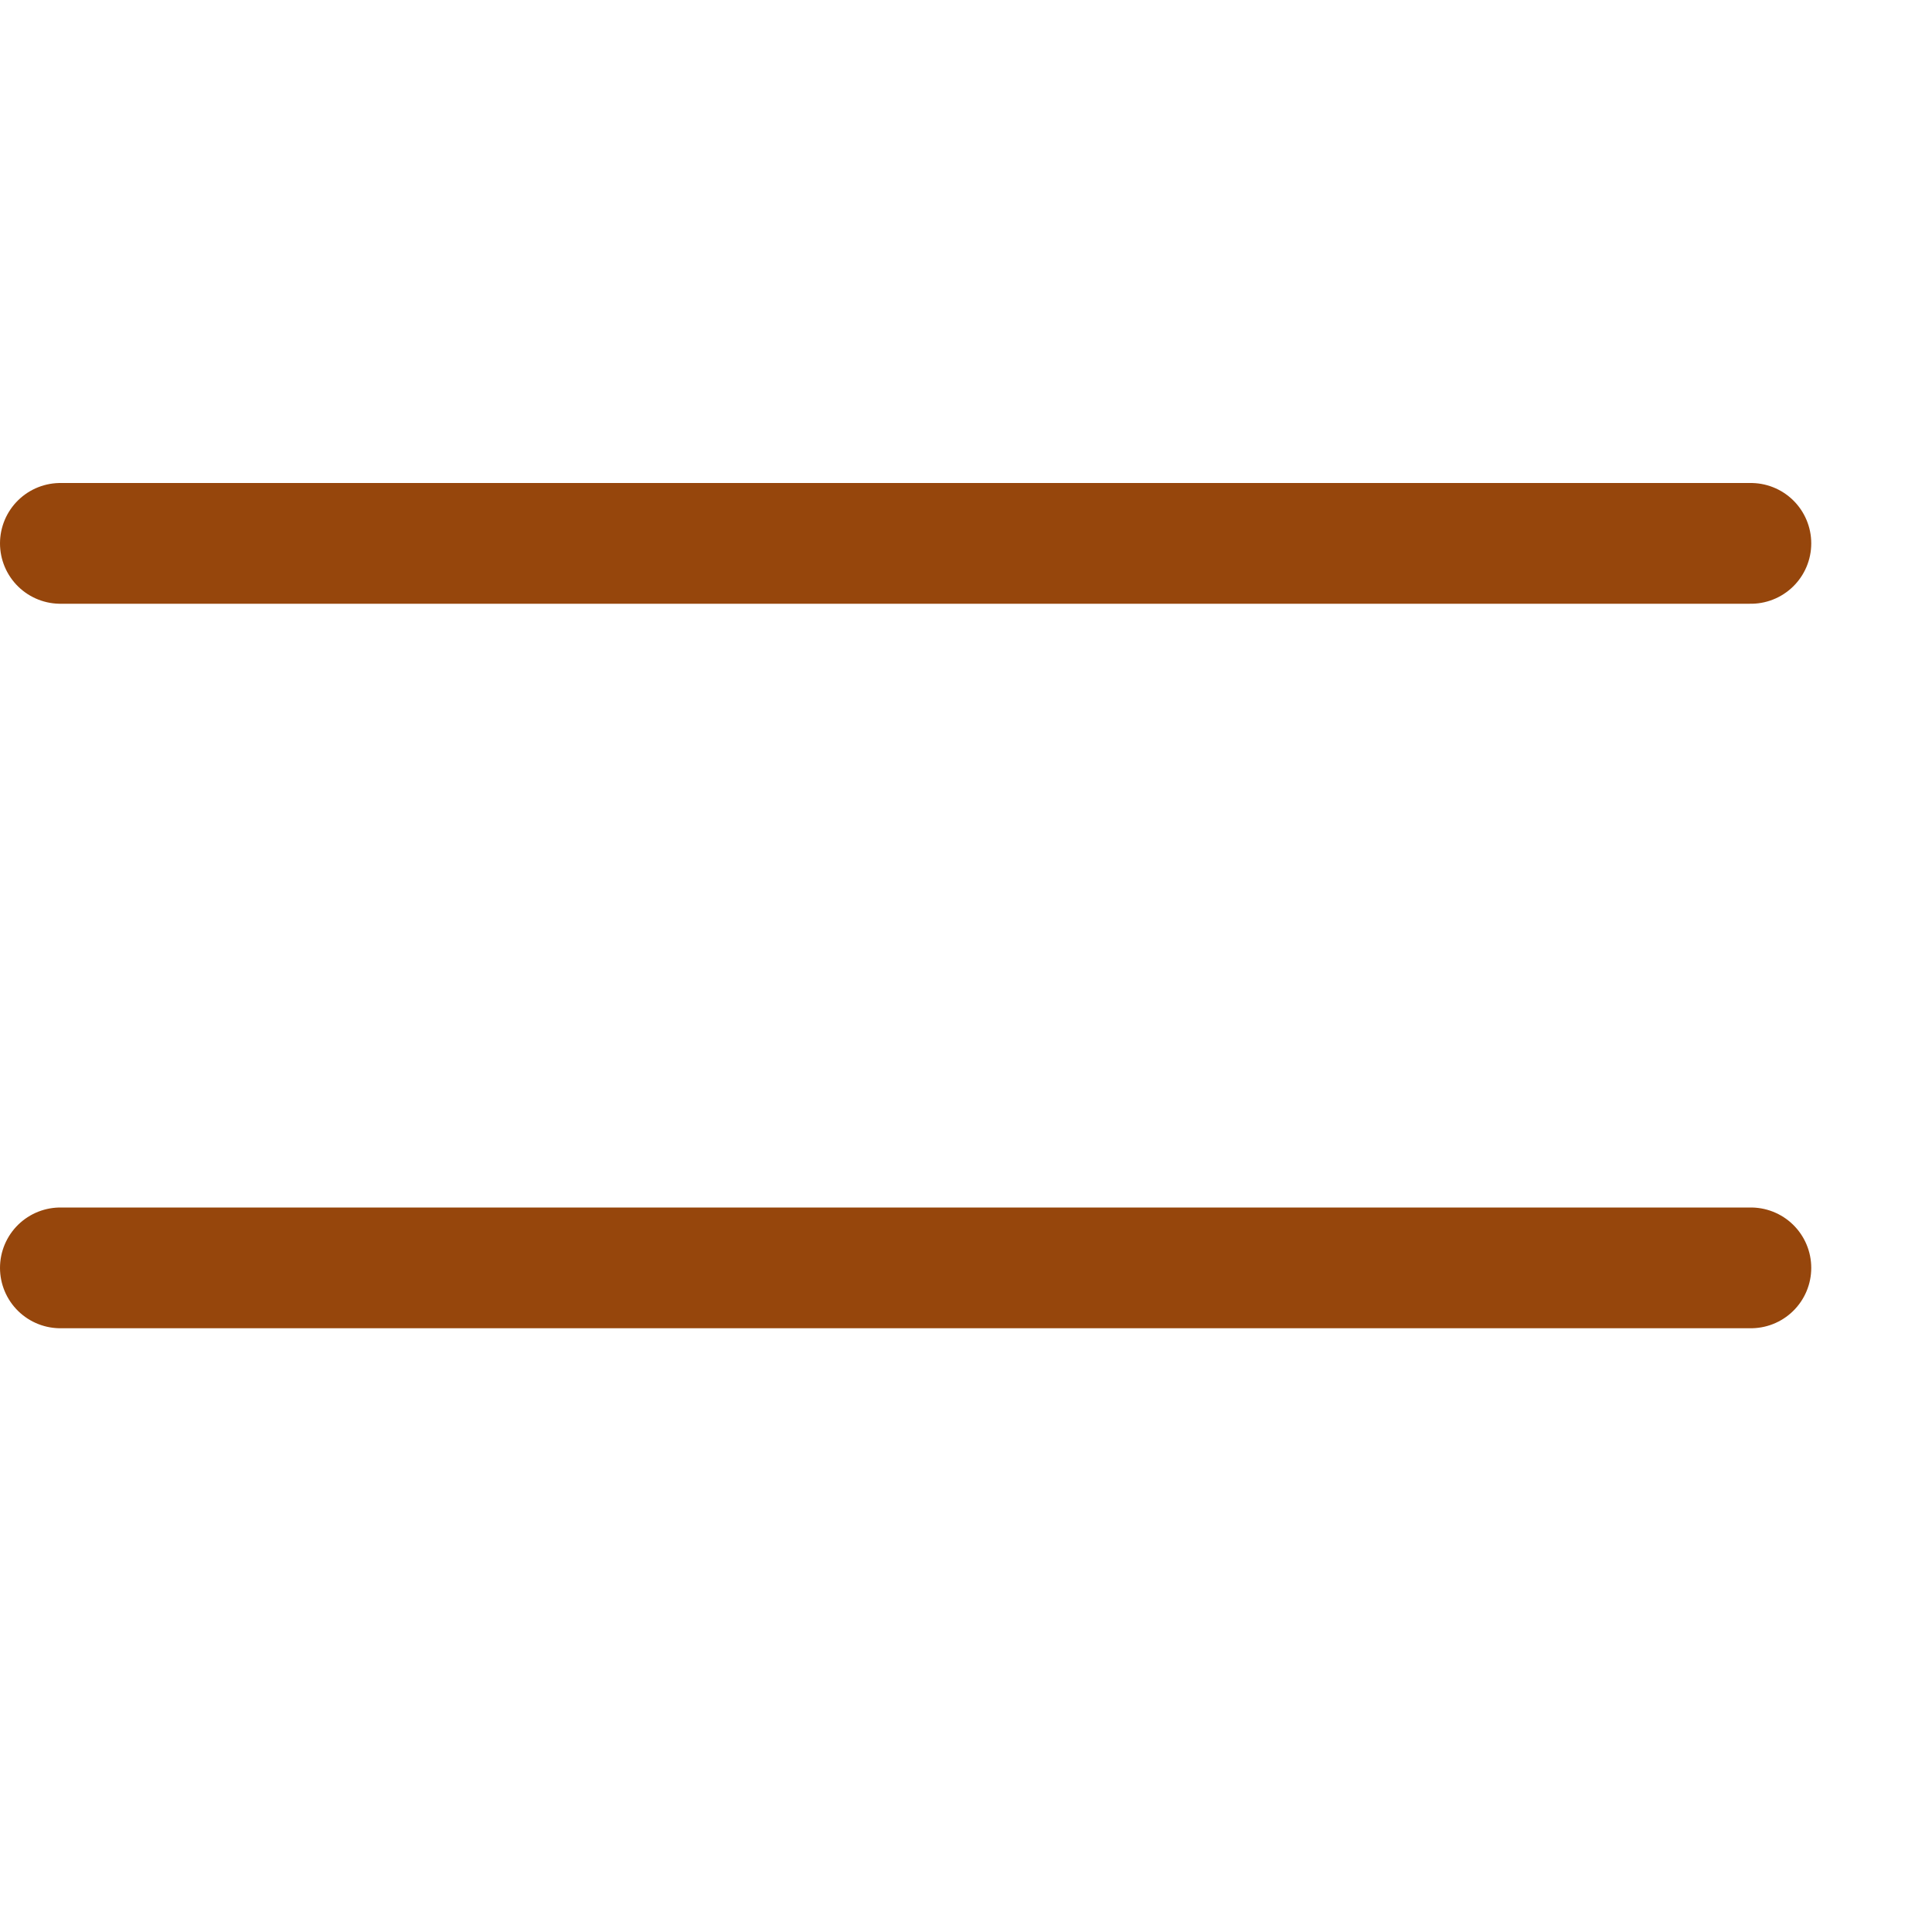
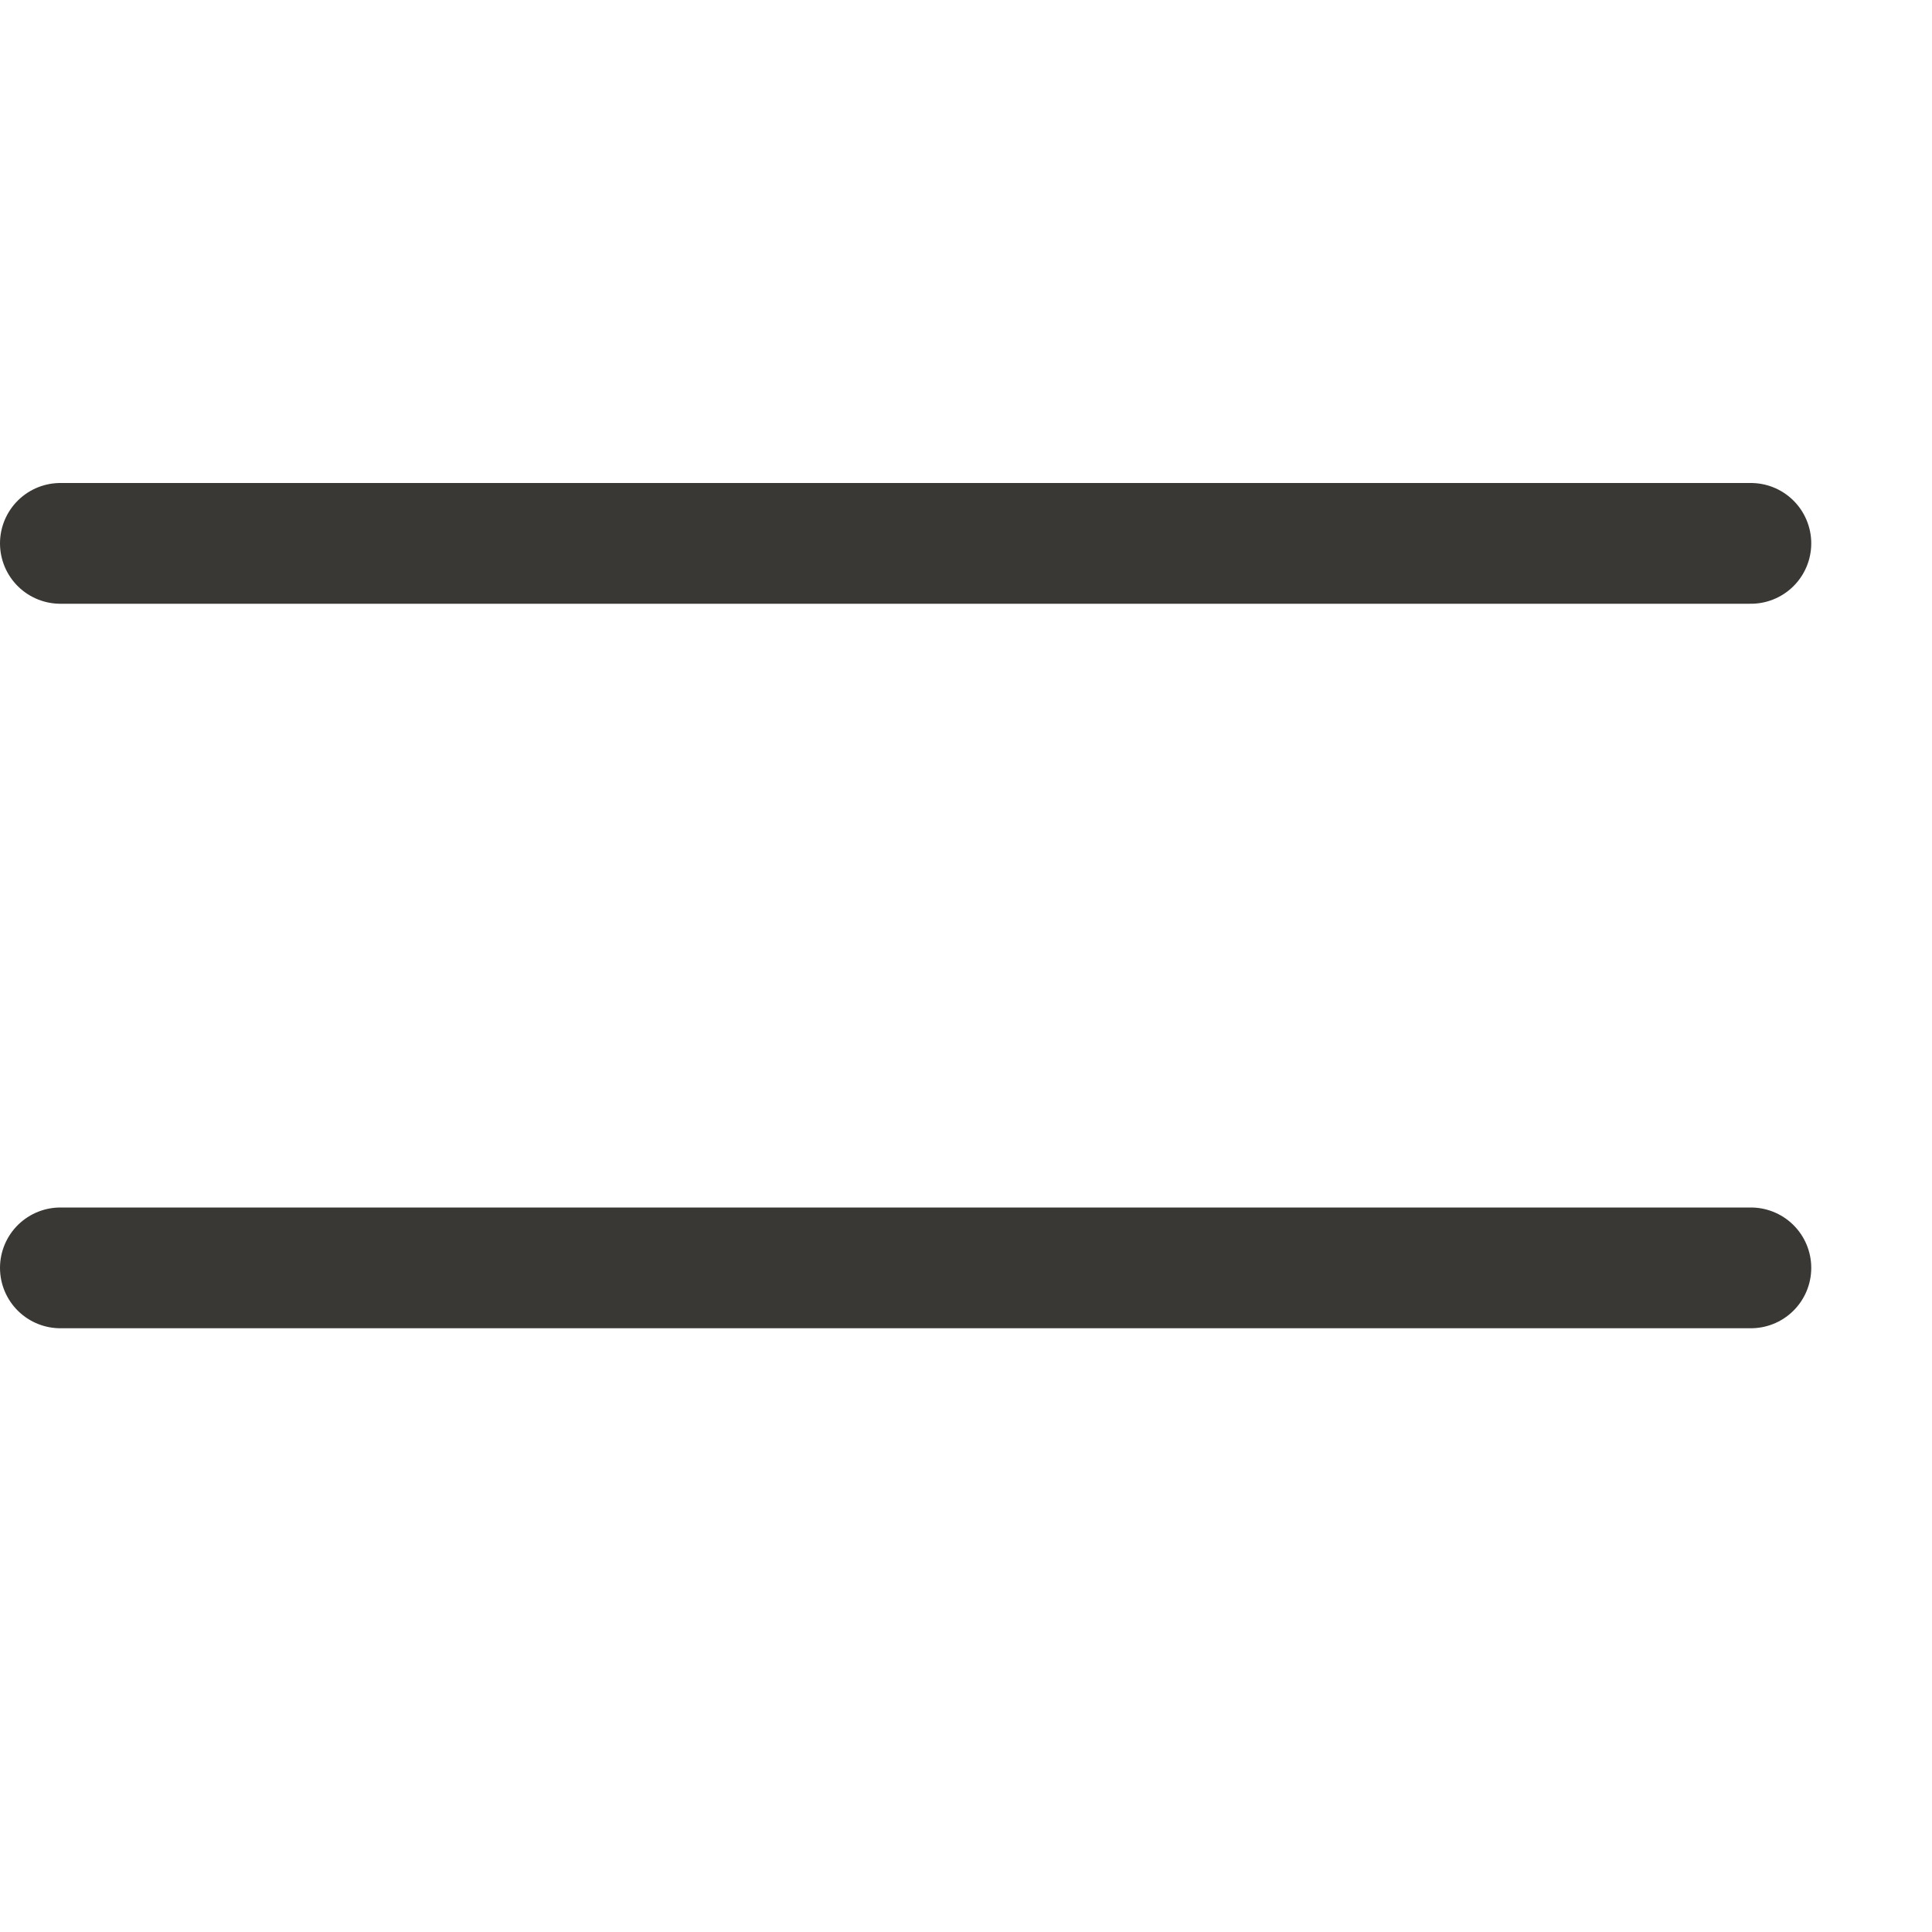
<svg xmlns="http://www.w3.org/2000/svg" width="16" height="16" viewBox="0 0 16 16">
-   <line x1="0.5" y1="4.5" x2="14.5" y2="4.5" style="fill:none;stroke:#96460C;stroke-linecap:round;stroke-linejoin:round" />
-   <line x1="0.5" y1="10.5" x2="14.5" y2="10.5" style="fill:none;stroke:#96460C;stroke-linecap:round;stroke-linejoin:round" />
+   <line x1="0.5" y1="4.5" x2="14.5" y2="4.5" style="fill:none;stroke:#3A3835;stroke-linecap:round;stroke-linejoin:round" />
+   <line x1="0.5" y1="10.5" x2="14.5" y2="10.5" style="fill:none;stroke:#3A3835;stroke-linecap:round;stroke-linejoin:round" />
</svg>
